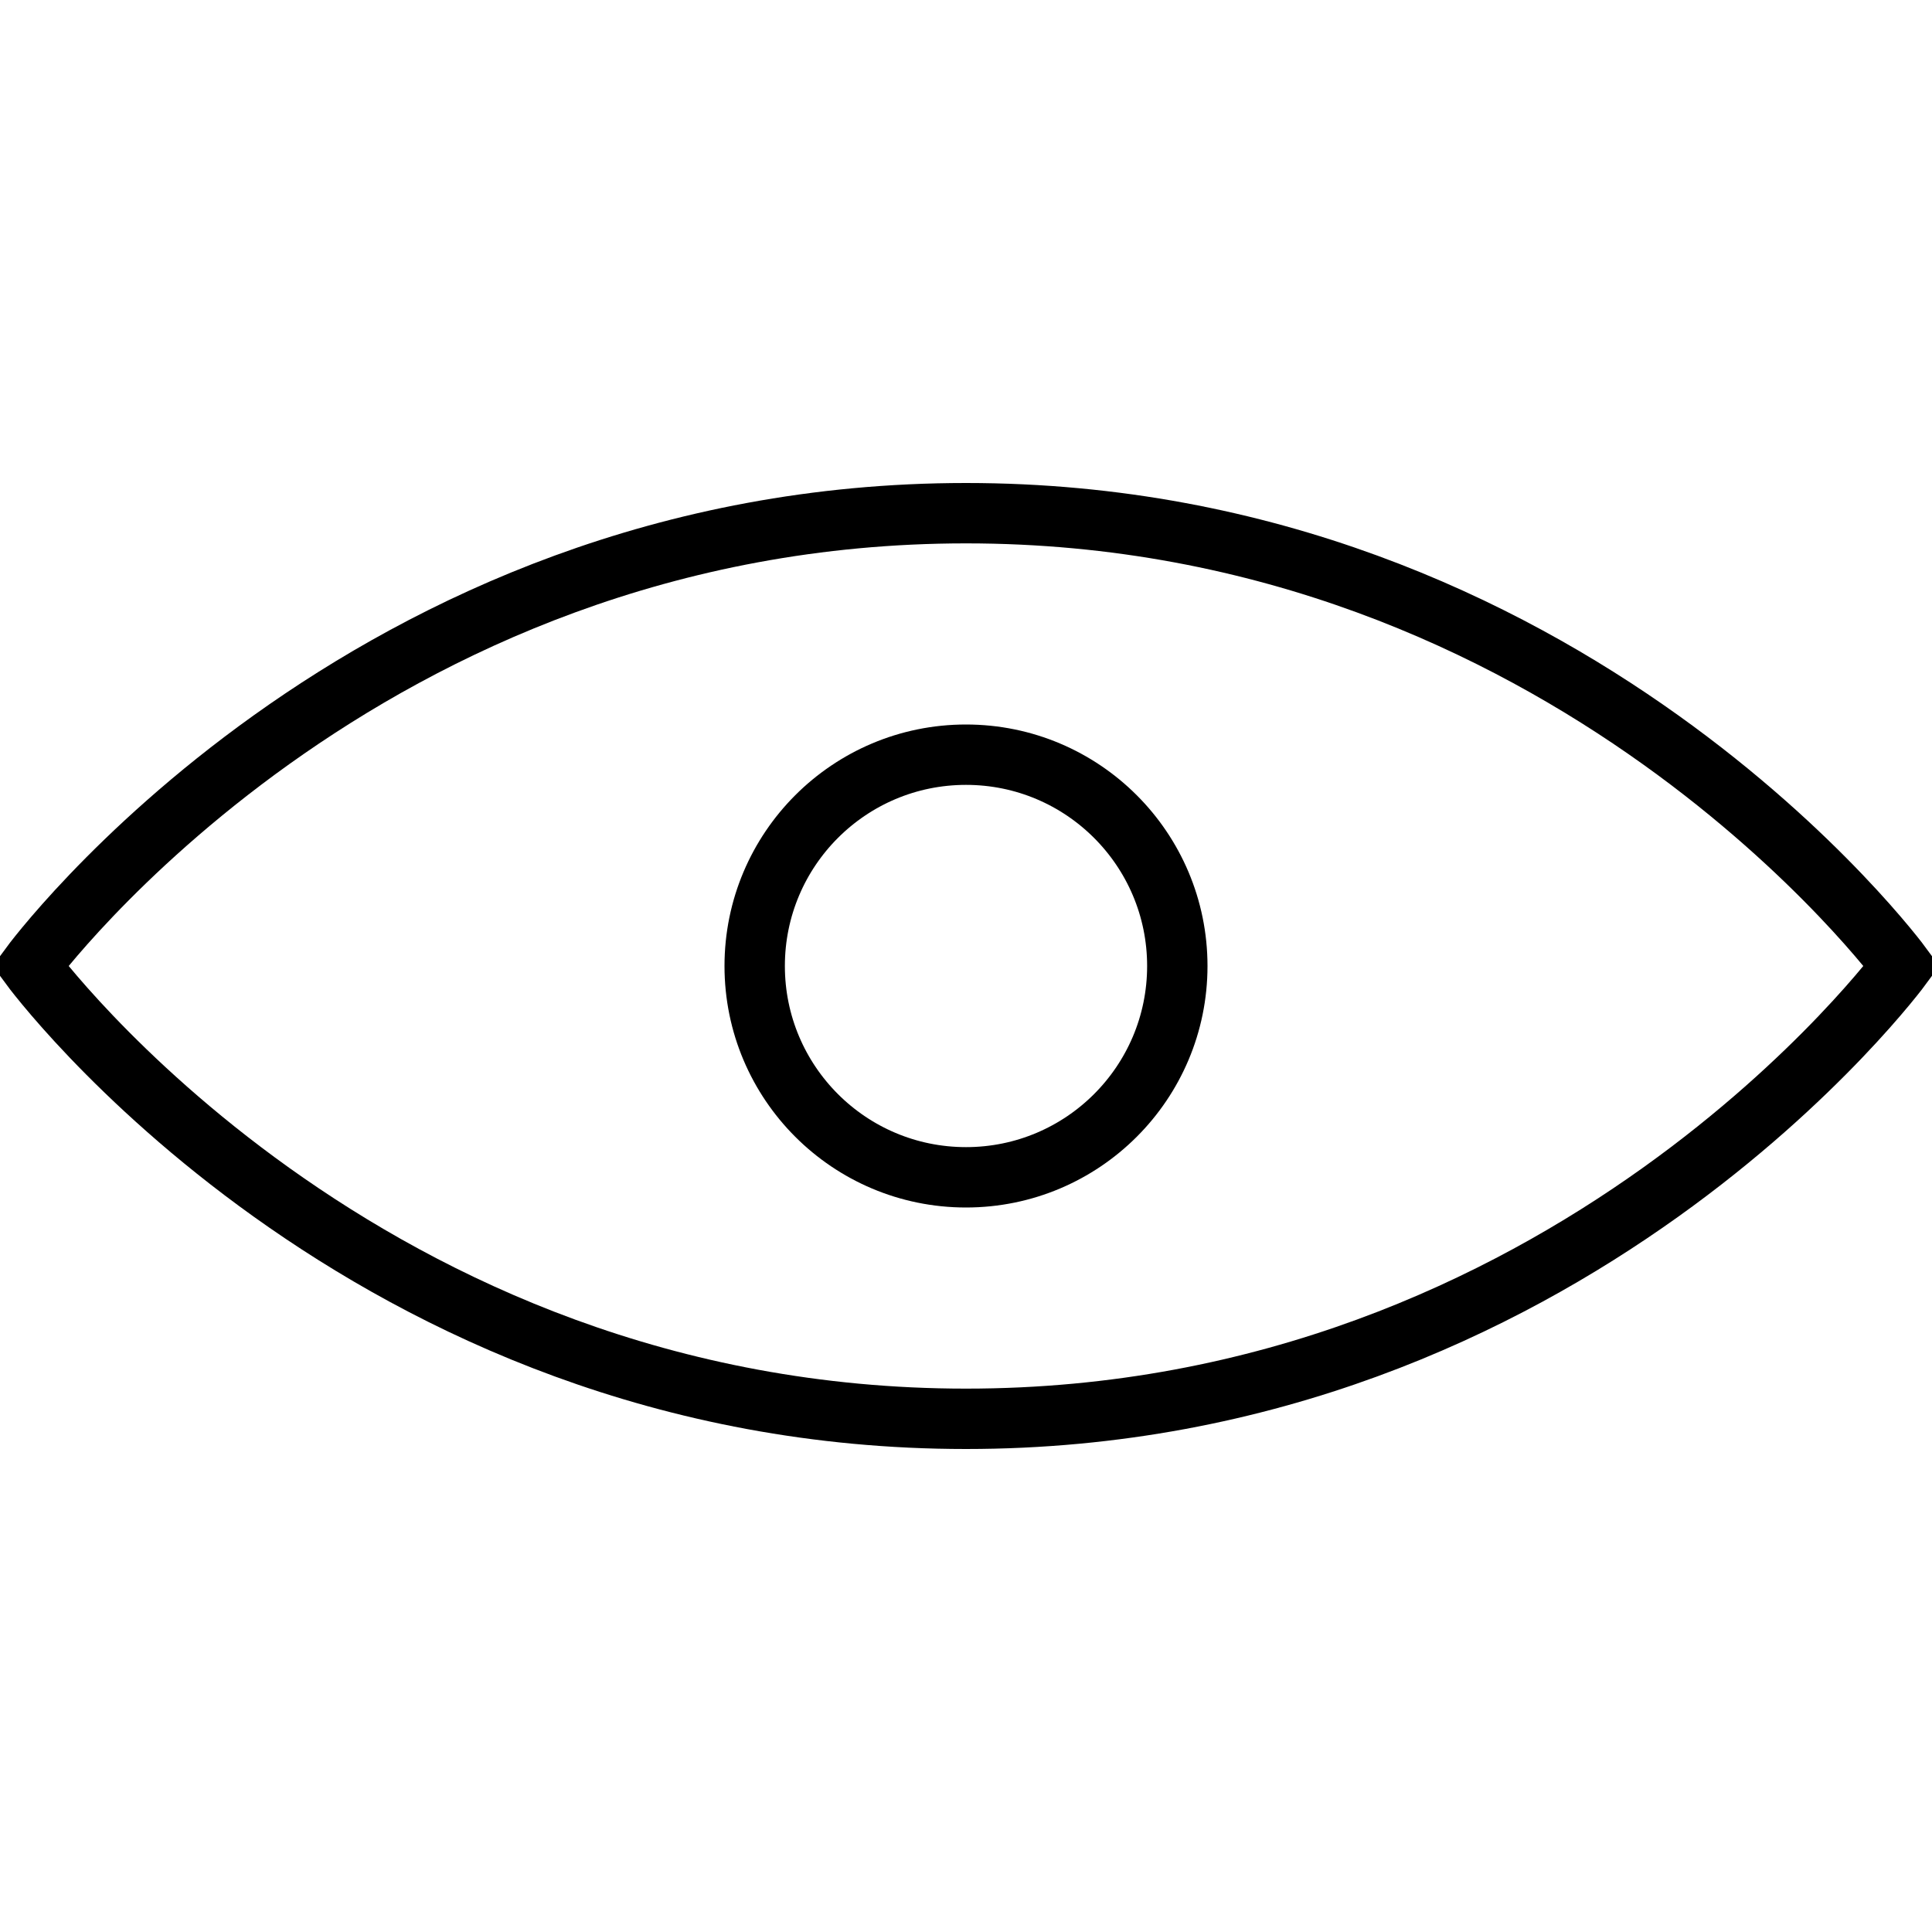
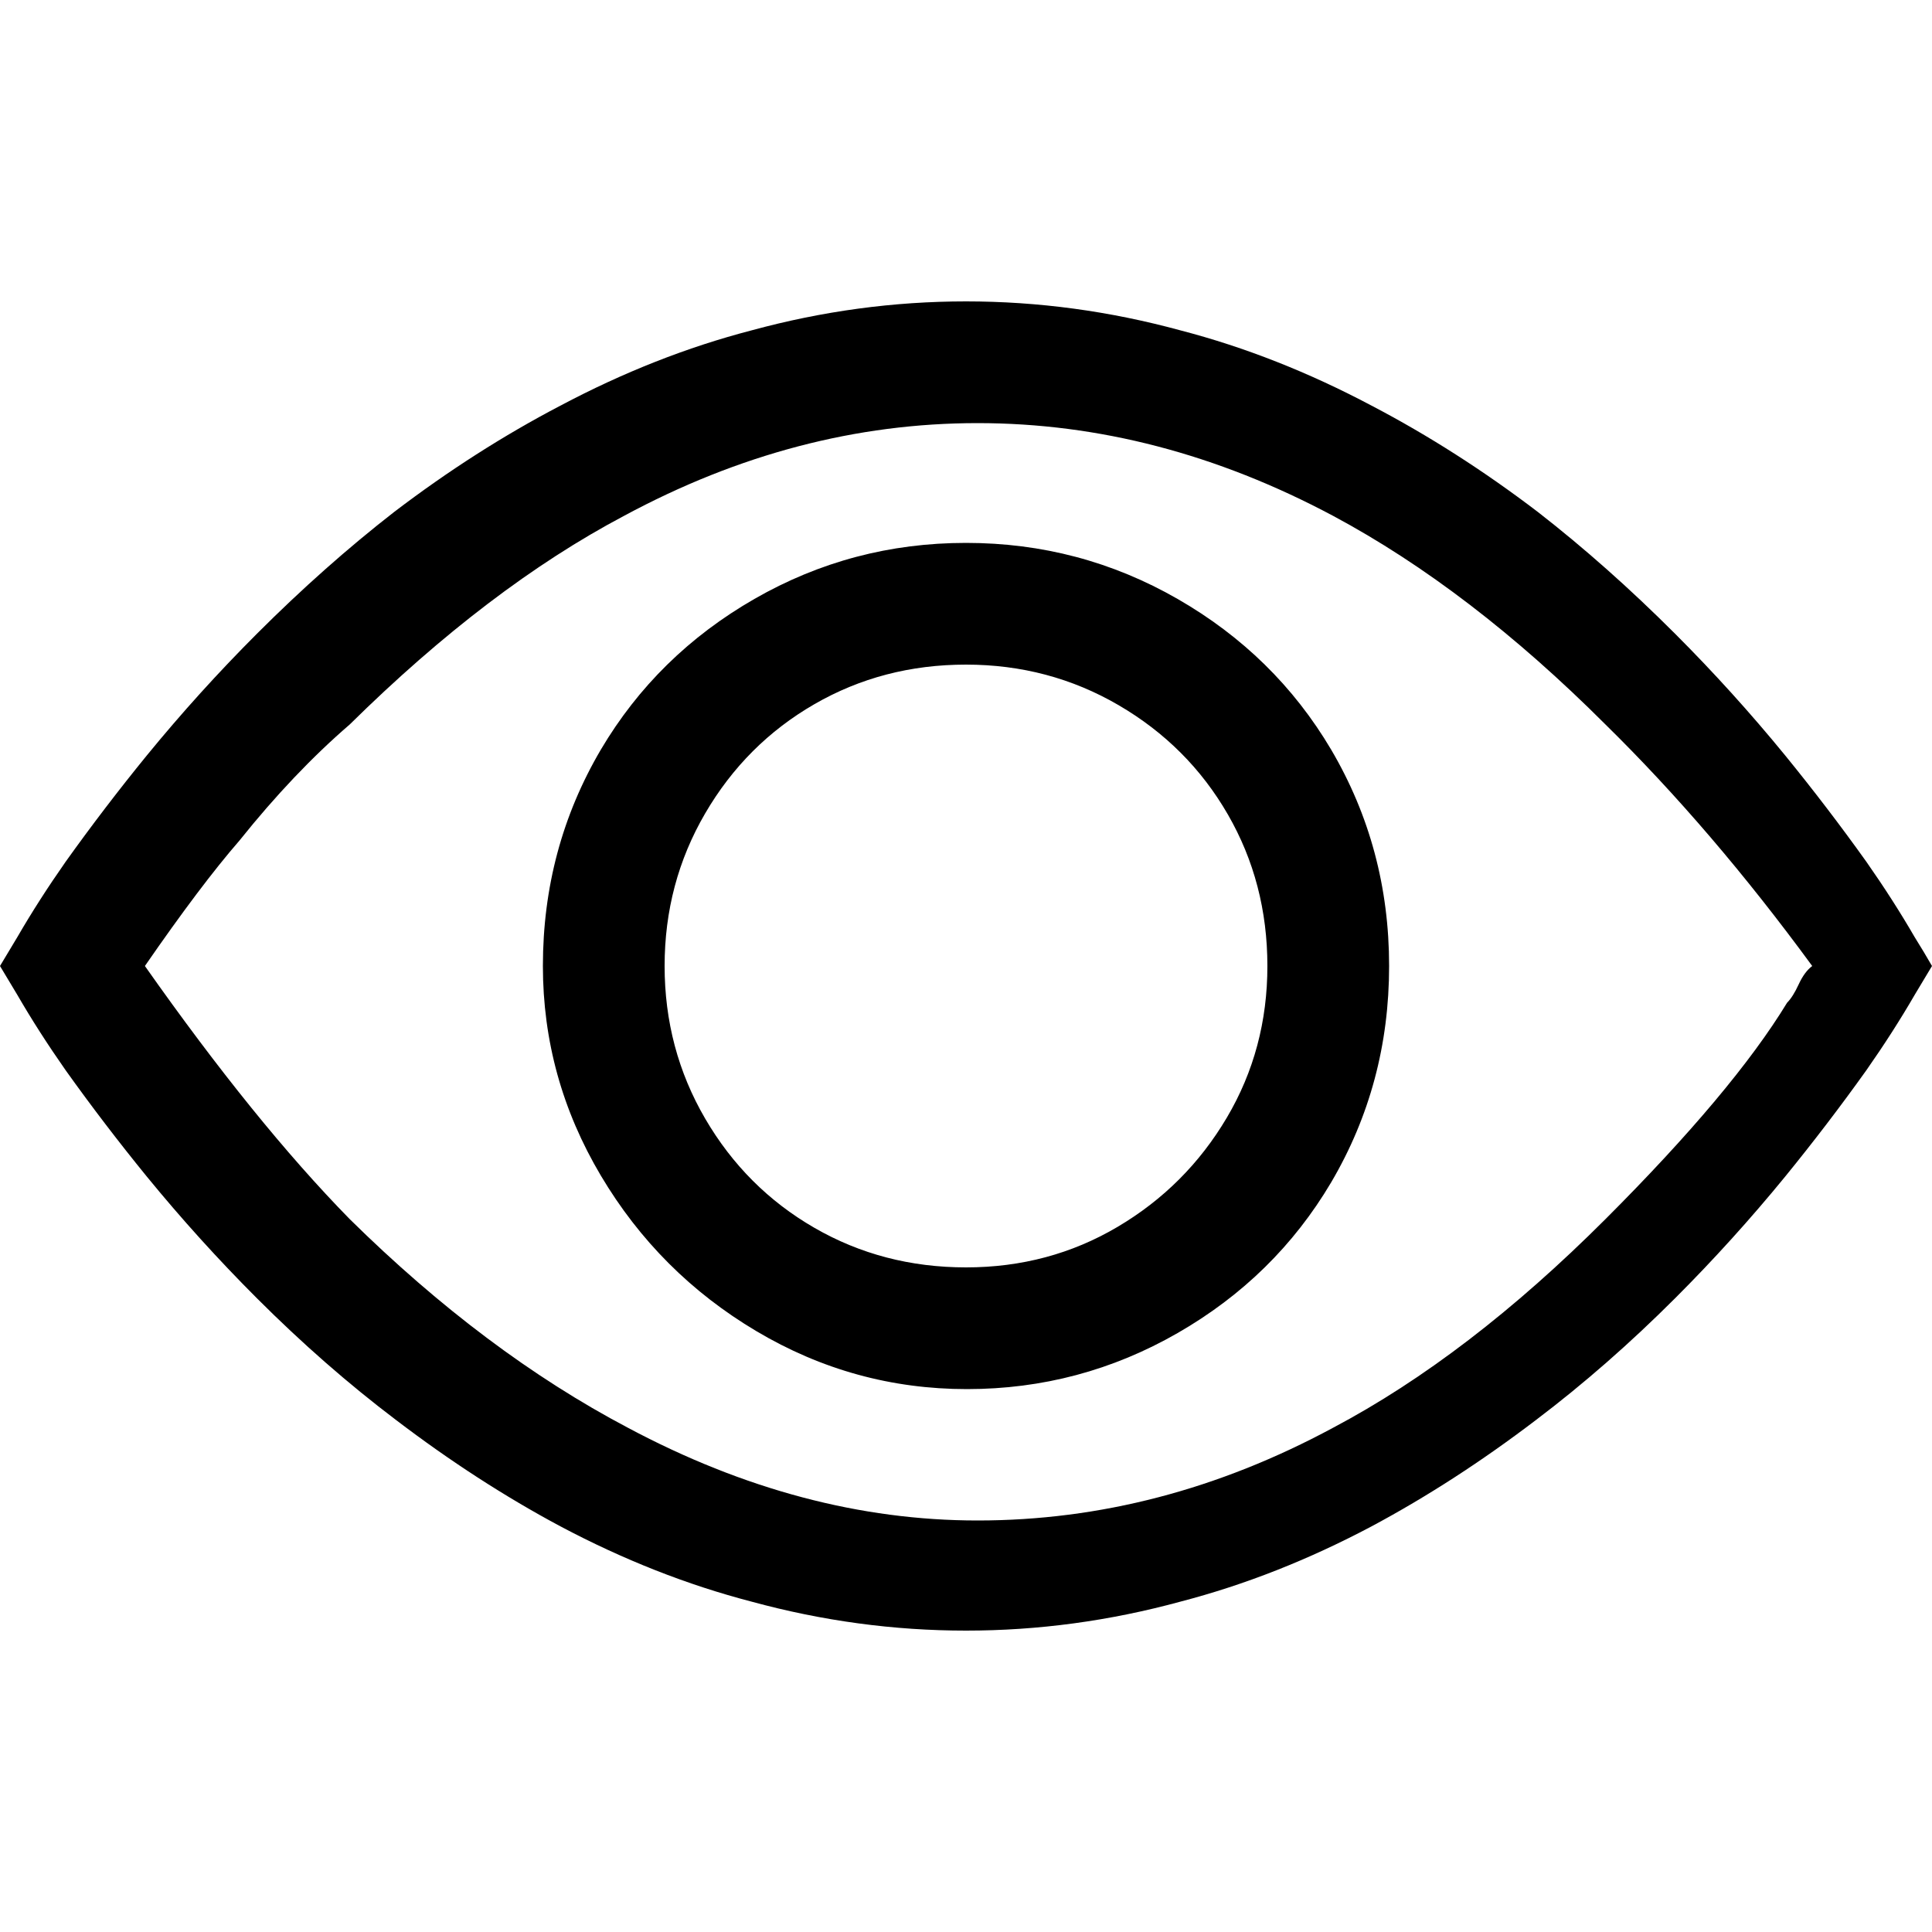
- <svg xmlns="http://www.w3.org/2000/svg" version="1.1" id="Layer_1" width="800px" height="800px" viewBox="0 0 64 64" enable-background="new 0 0 64 64" xml:space="preserve">
-   <path fill="none" stroke="#000000" stroke-width="2" stroke-miterlimit="10" d="M1,32c0,0,11,15,31,15s31-15,31-15S52,17,32,17  S1,32,1,32z" />
-   <circle fill="none" stroke="#000000" stroke-width="2" stroke-miterlimit="10" cx="32" cy="32" r="7" />
+ <svg xmlns="http://www.w3.org/2000/svg" viewBox="0 0 1e3 1e3">
+   <path fill="currentColor" d="M991 515q-11 19-25 39-20 28-42 55-27 33-57 63-35 35-72 63-42 32-85 55-49 26-99 39-55 15-111 15t-111-15q-50-13-99-39-43-23-85-55-37-28-72-63-30-30-57-63-22-27-42-55-14-20-25-39l-9-15 9-15q11-19 25-39 20-28 42-55 27-33 57-63 35-35 71-63 42-32 86-55 49-26 99-39 55-15 111-15t111 15q50 13 99 39 44 23 86 55 36 28 71 63 30 30 57 63 22 27 42 55 14 20 25 39 5 8 9 15zM181 631v0q70 69 144 108 90 48 181 48 95 0 184-48 70-37 141-108 66-66 94-112 3-3 6-9.5t7-9.5q-52-71-107-125-70-70-141-108-90-48-184-48t-183 48q-70 37-142 108-29 25-57 60-20 23-49 65 57 81 106 131zM579 365q36 21 56.5 56.5T656 500t-21 78.5-56.5 56.5-78.5 21-78.5-20.5T365 579t-21-79 21-79 56.5-56.5T500 344t79 21zM311 608.5q30 50.5 80.5 80.5t109 30 109-29 79.5-78q30-51 30-112t-30-112q-29-49-79.5-78T500 281 390.5 310 311 388q-30 51-30 112 0 58 30 108.5z" />
</svg>
